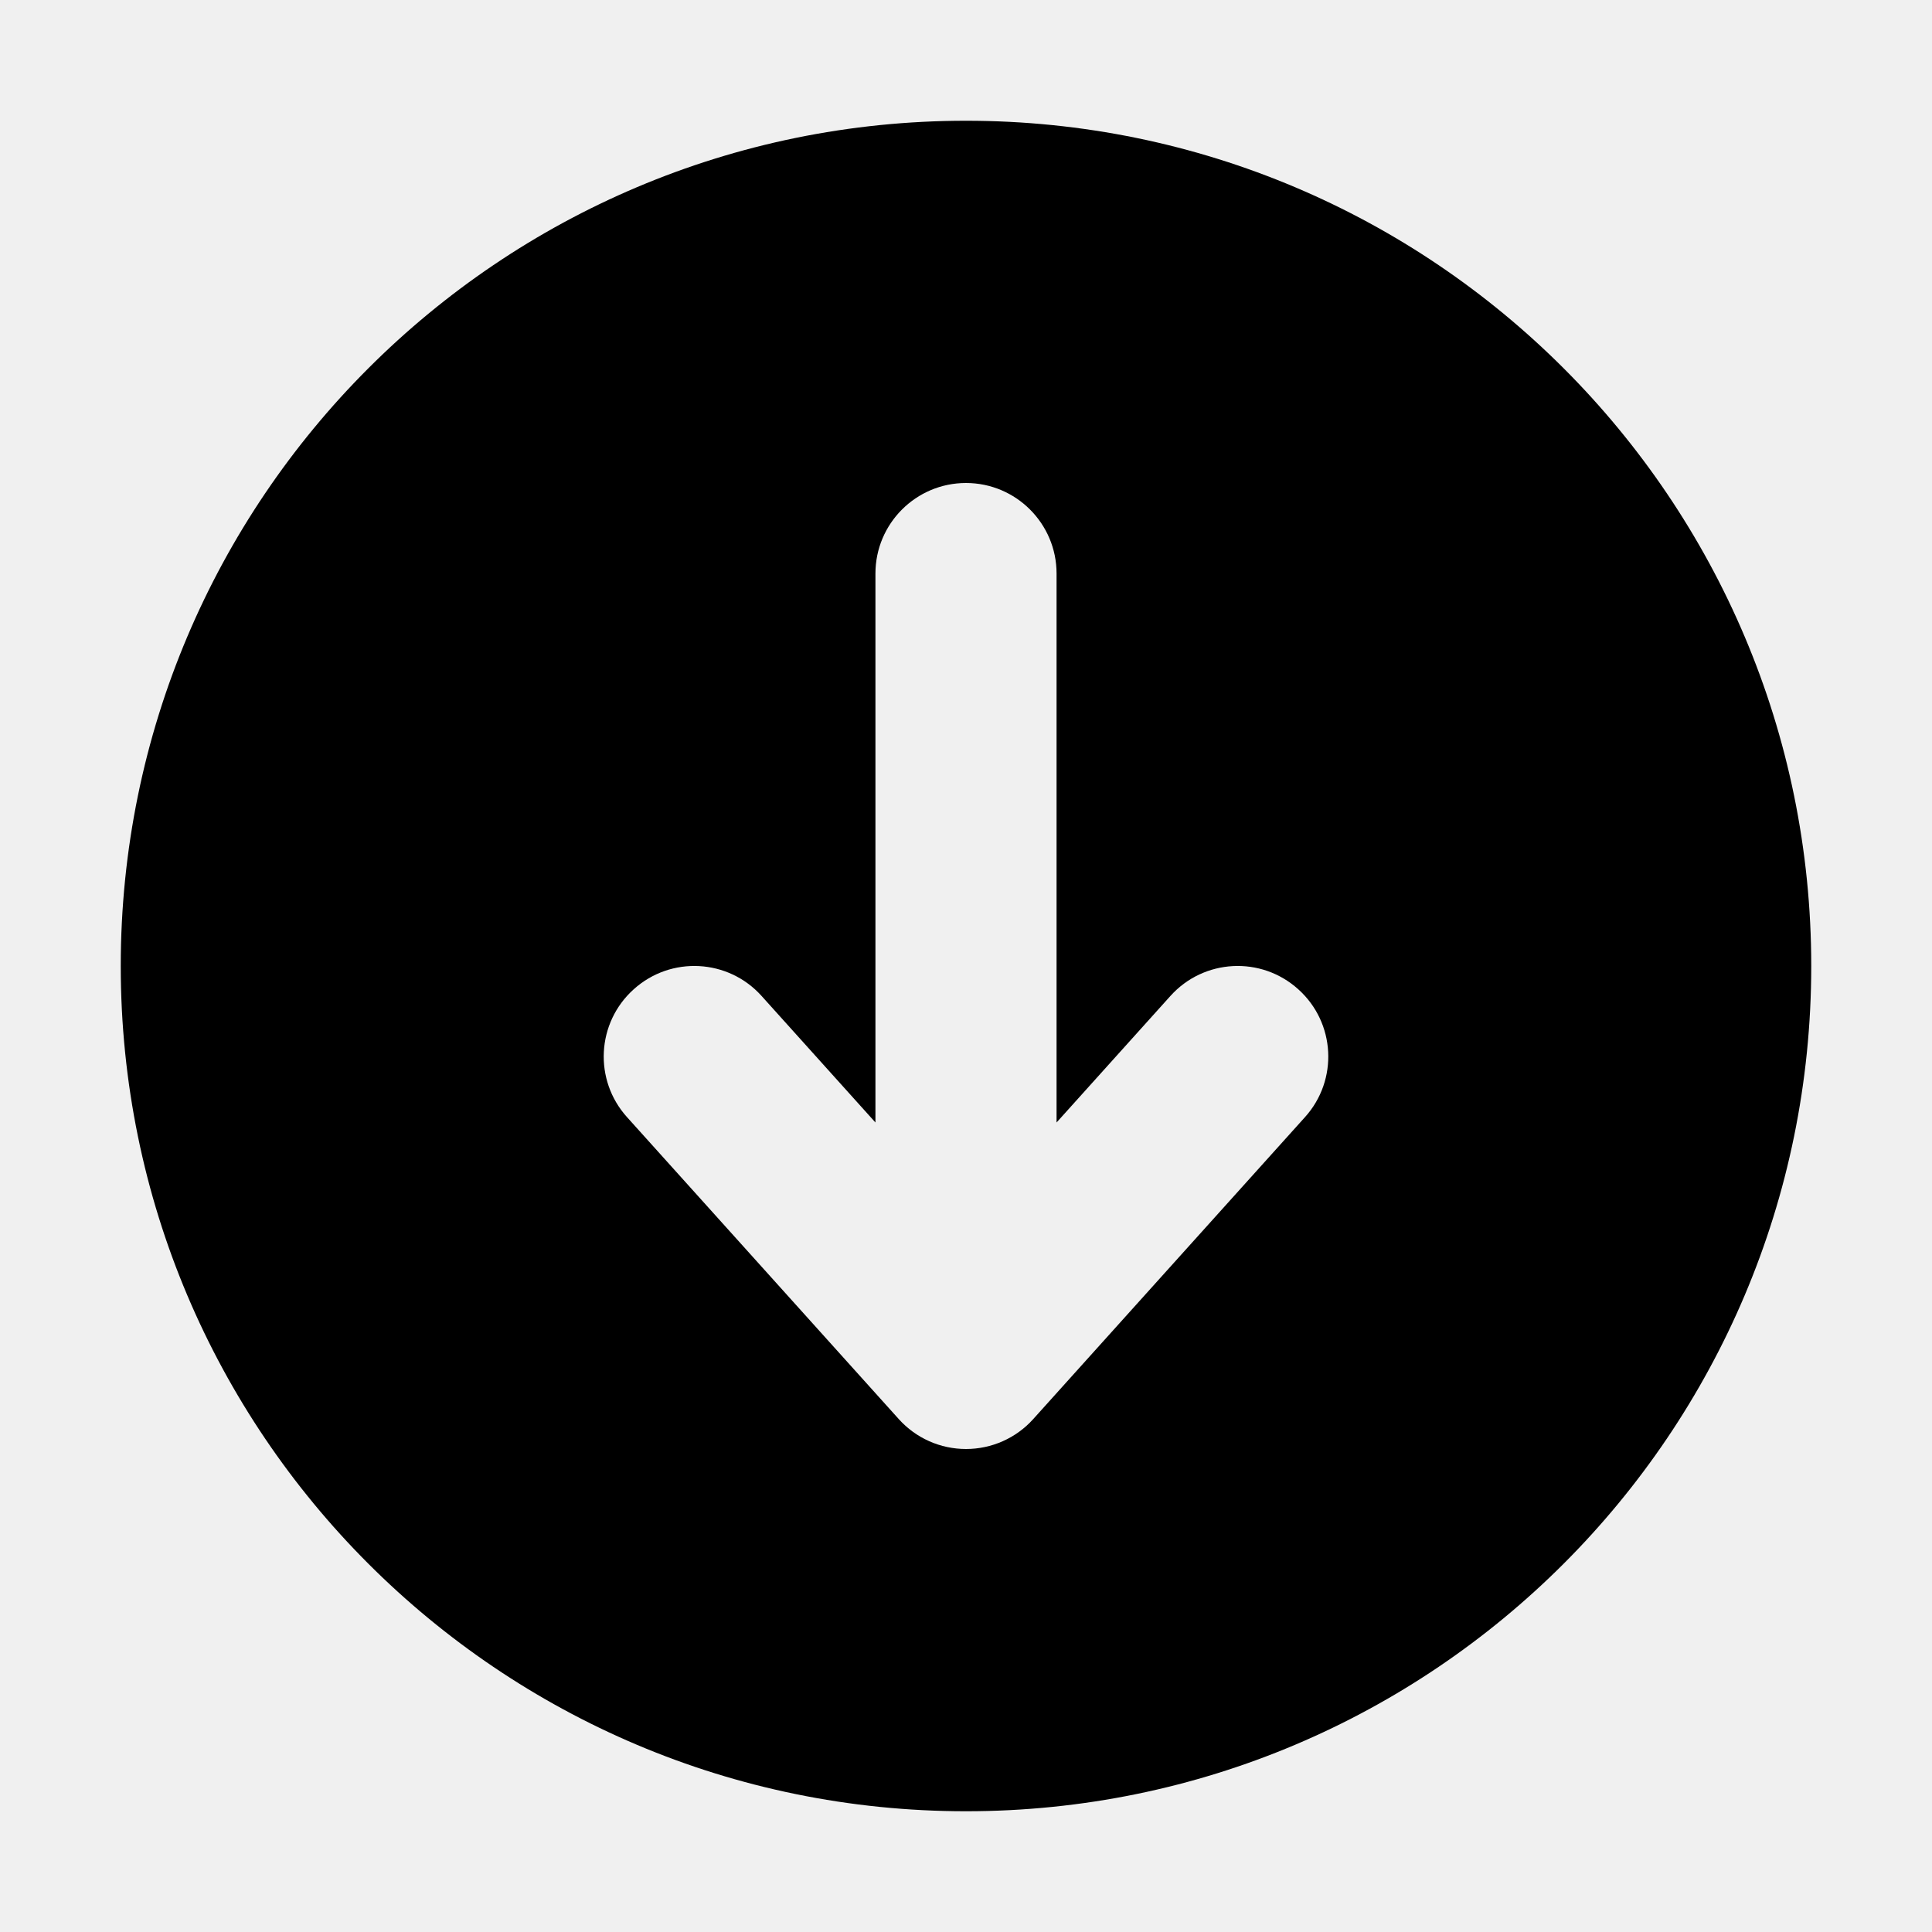
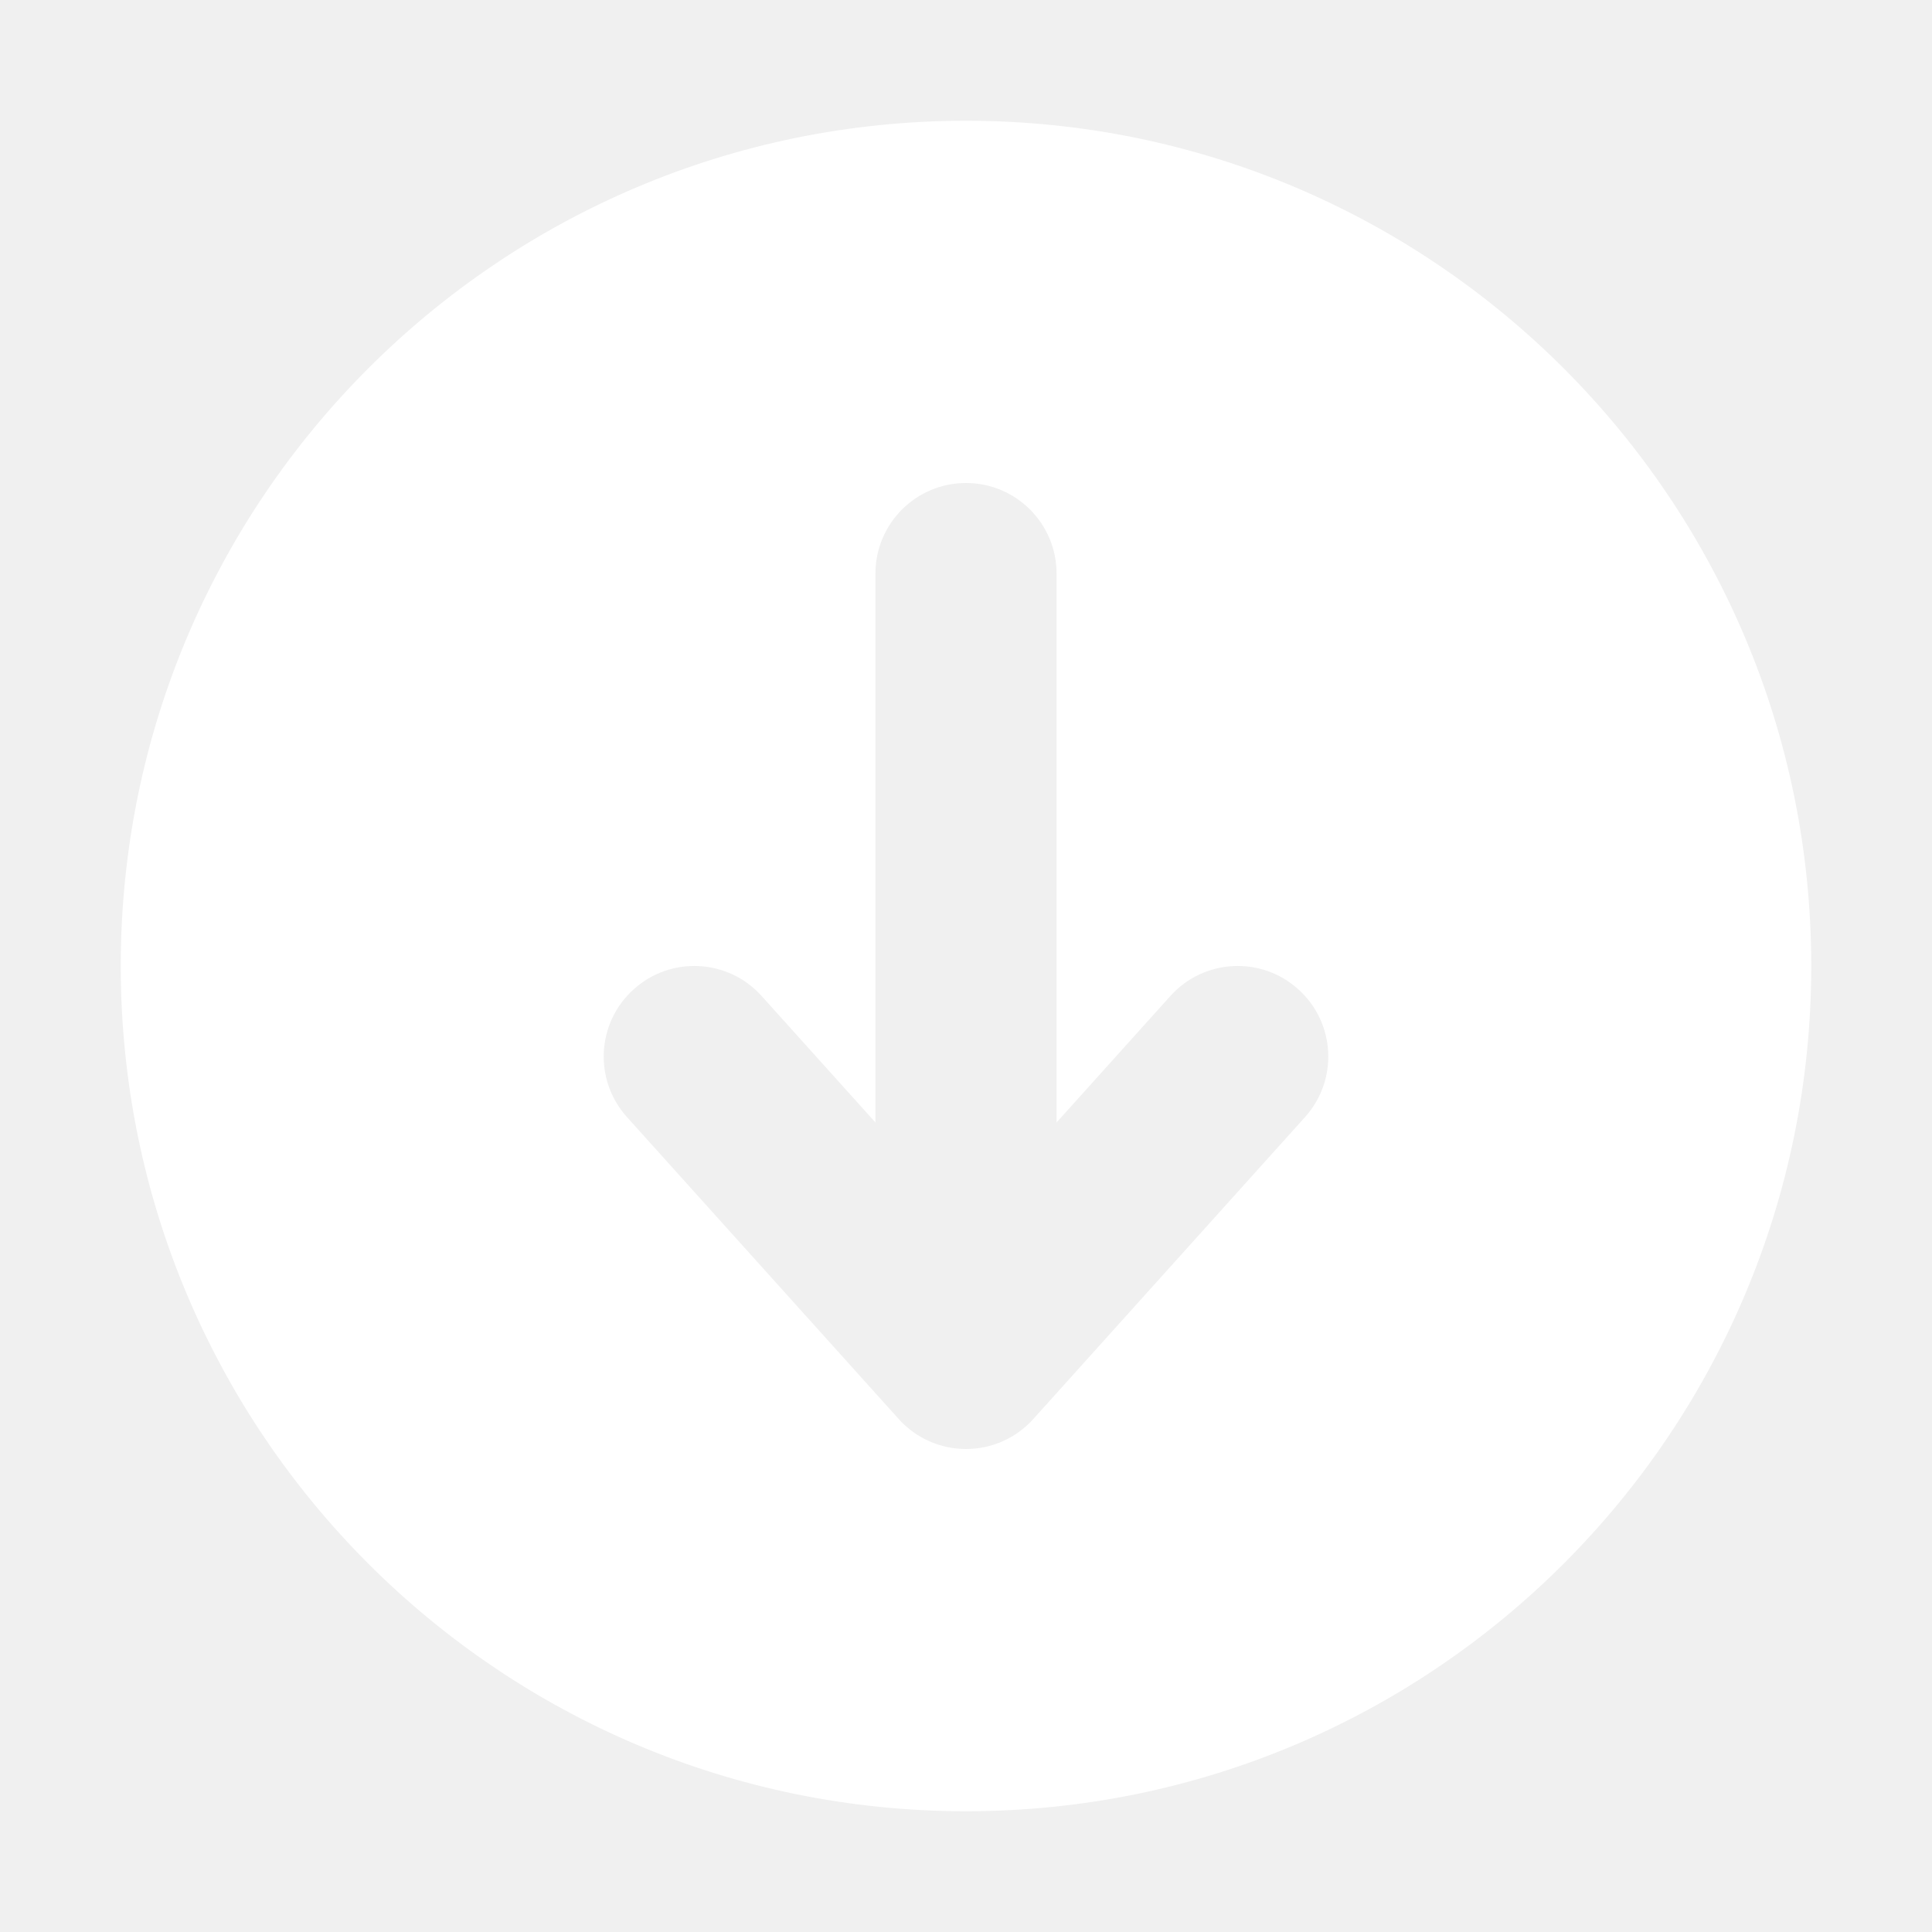
<svg xmlns="http://www.w3.org/2000/svg" width="32" height="32" viewBox="0 0 16 16" fill="none">
-   <path fill-rule="evenodd" clip-rule="evenodd" d="M8 1C4.134 1 1 4.134 1 8C1 11.866 4.134 15 8 15C11.866 15 15 11.866 15 8C15 4.134 11.866 1 8 1ZM10.807 9.252C11.085 8.944 11.06 8.47 10.752 8.193C10.444 7.915 9.97 7.94 9.693 8.248L8.75 9.296L8.75 4.75C8.75 4.336 8.414 4 8 4C7.586 4 7.25 4.336 7.25 4.75L7.25 9.296L6.307 8.248C6.03 7.94 5.556 7.915 5.248 8.193C4.94 8.47 4.915 8.944 5.193 9.252L7.443 11.752C7.585 11.91 7.787 12 8 12C8.213 12 8.415 11.91 8.557 11.752L10.807 9.252Z" fill="black" />
+   <path fill-rule="evenodd" clip-rule="evenodd" d="M8 1C4.134 1 1 4.134 1 8C1 11.866 4.134 15 8 15C11.866 15 15 11.866 15 8C15 4.134 11.866 1 8 1ZM10.807 9.252C11.085 8.944 11.06 8.47 10.752 8.193C10.444 7.915 9.97 7.94 9.693 8.248L8.75 9.296L8.75 4.75C8.75 4.336 8.414 4 8 4C7.586 4 7.25 4.336 7.25 4.75L7.25 9.296L6.307 8.248C6.03 7.94 5.556 7.915 5.248 8.193C4.94 8.47 4.915 8.944 5.193 9.252L7.443 11.752C7.585 11.91 7.787 12 8 12C8.213 12 8.415 11.91 8.557 11.752L10.807 9.252Z" fill="white" />
</svg>
